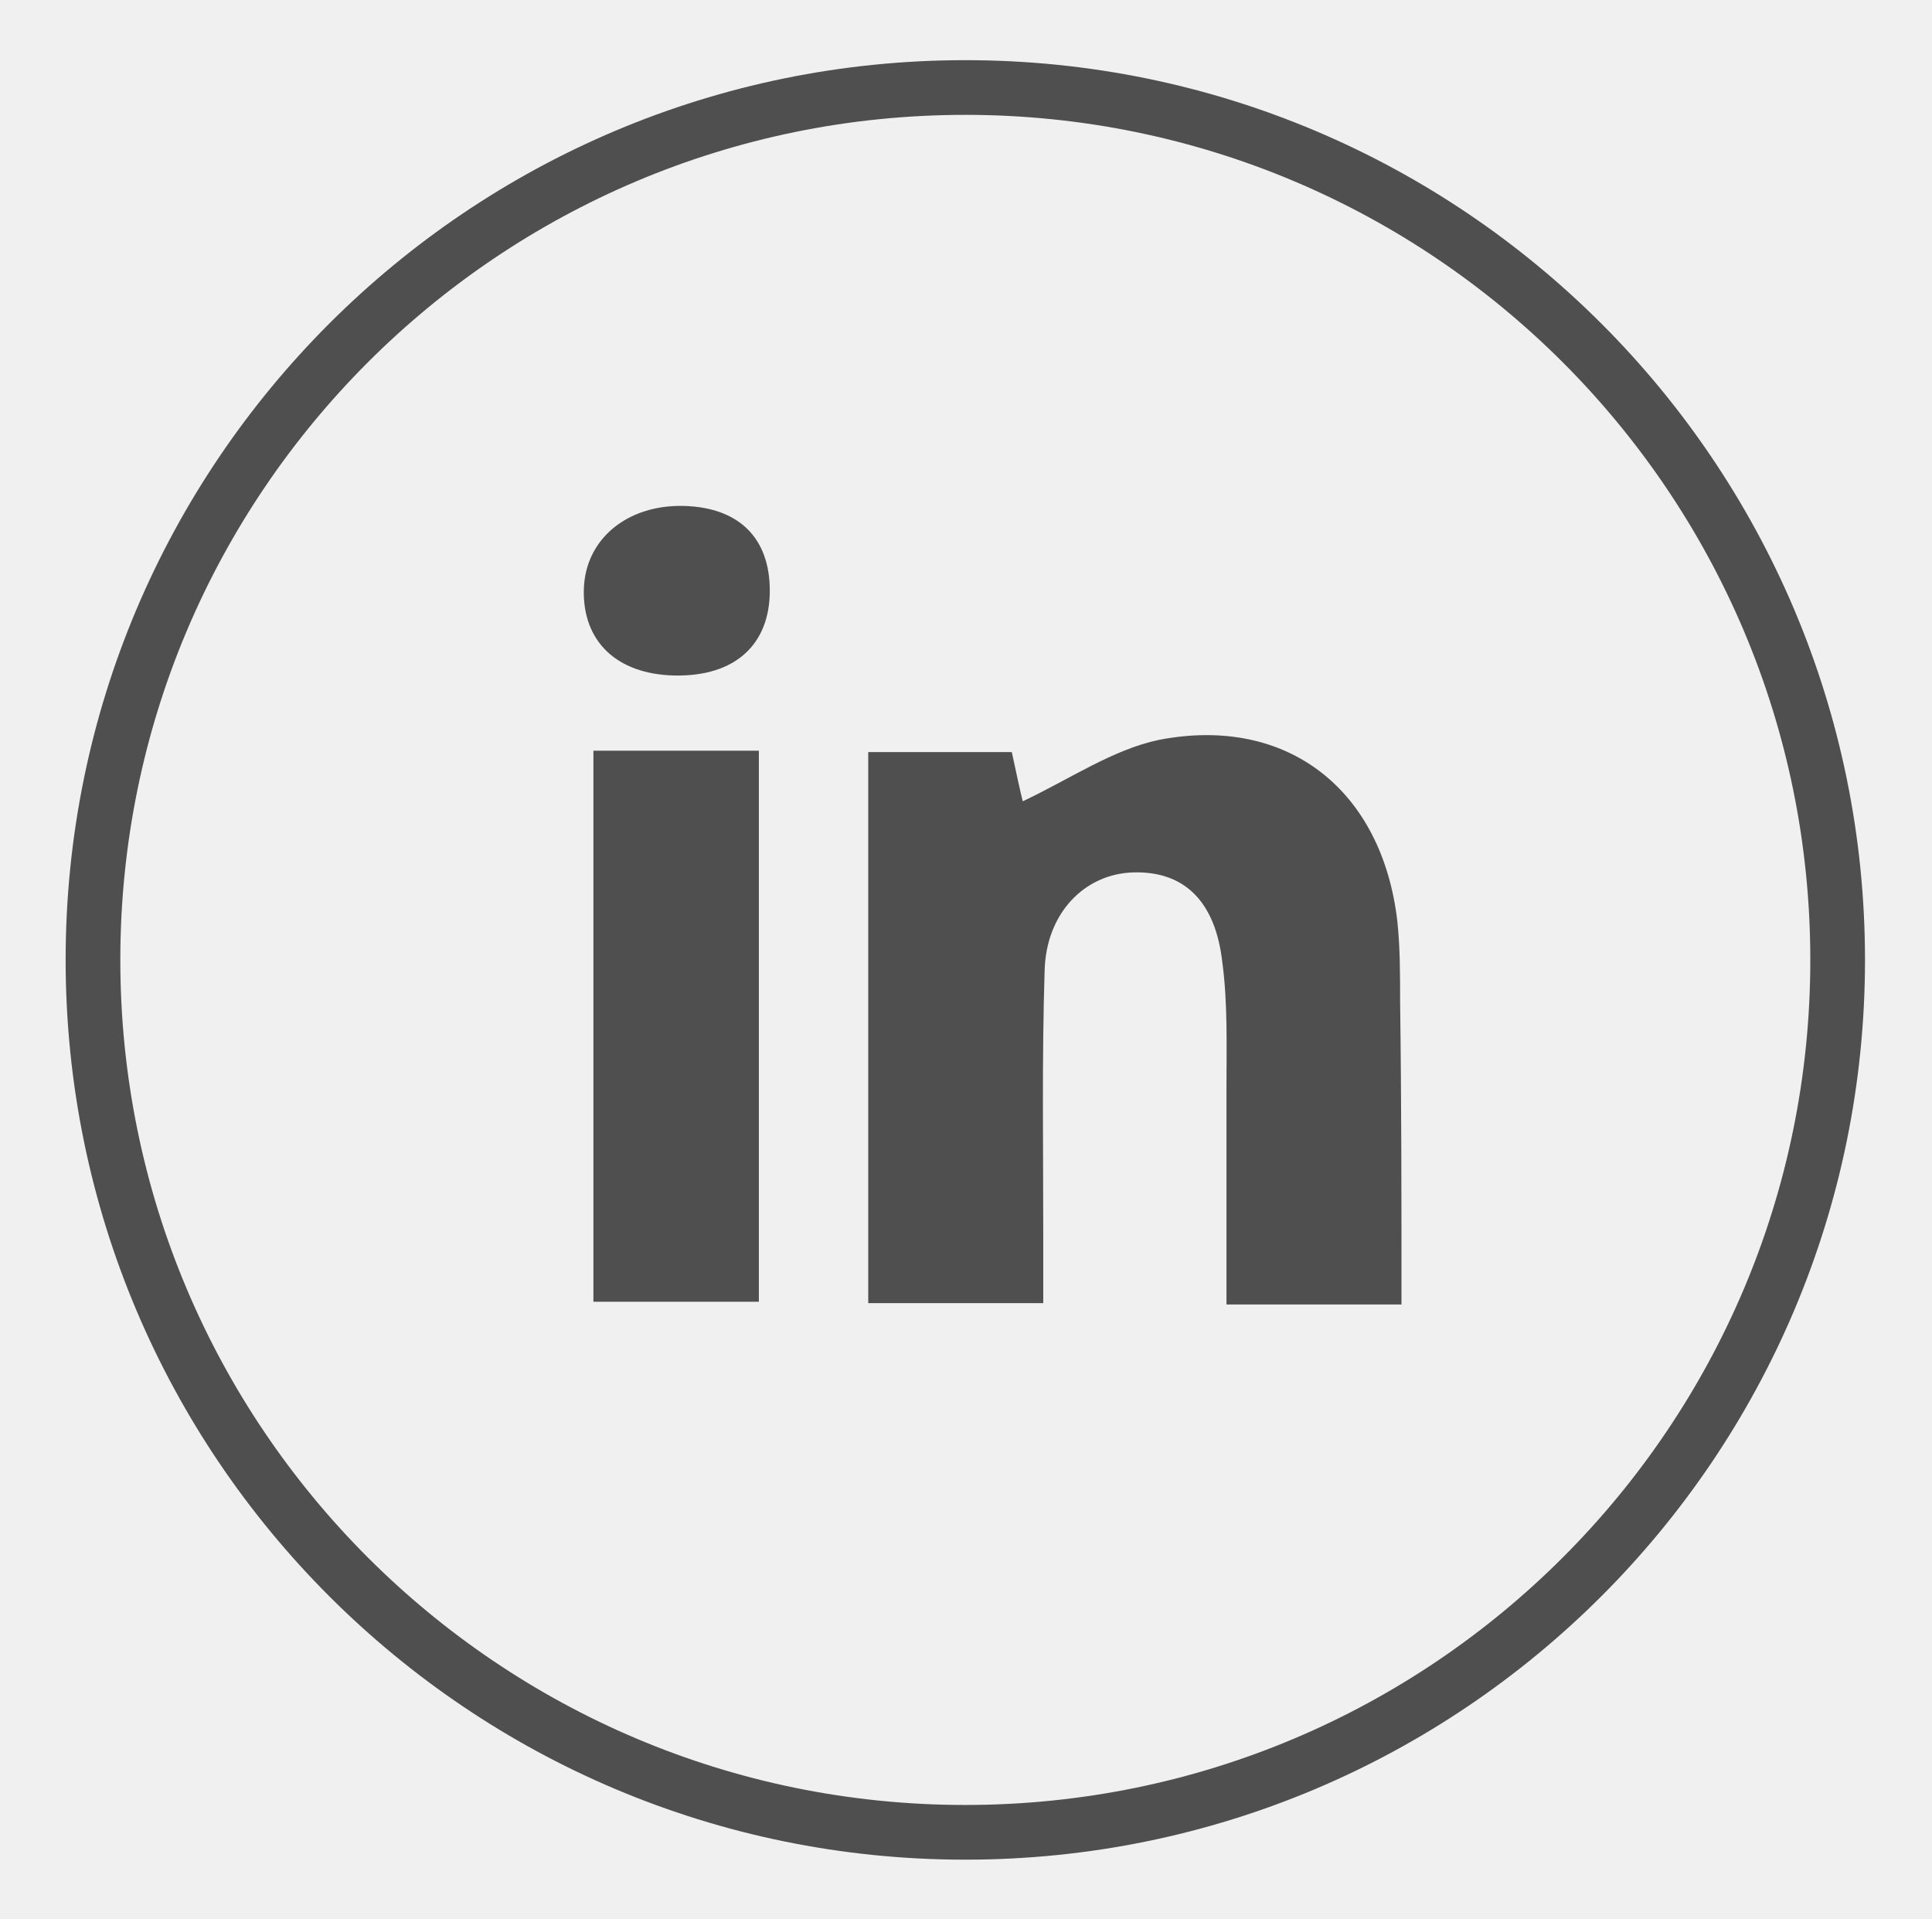
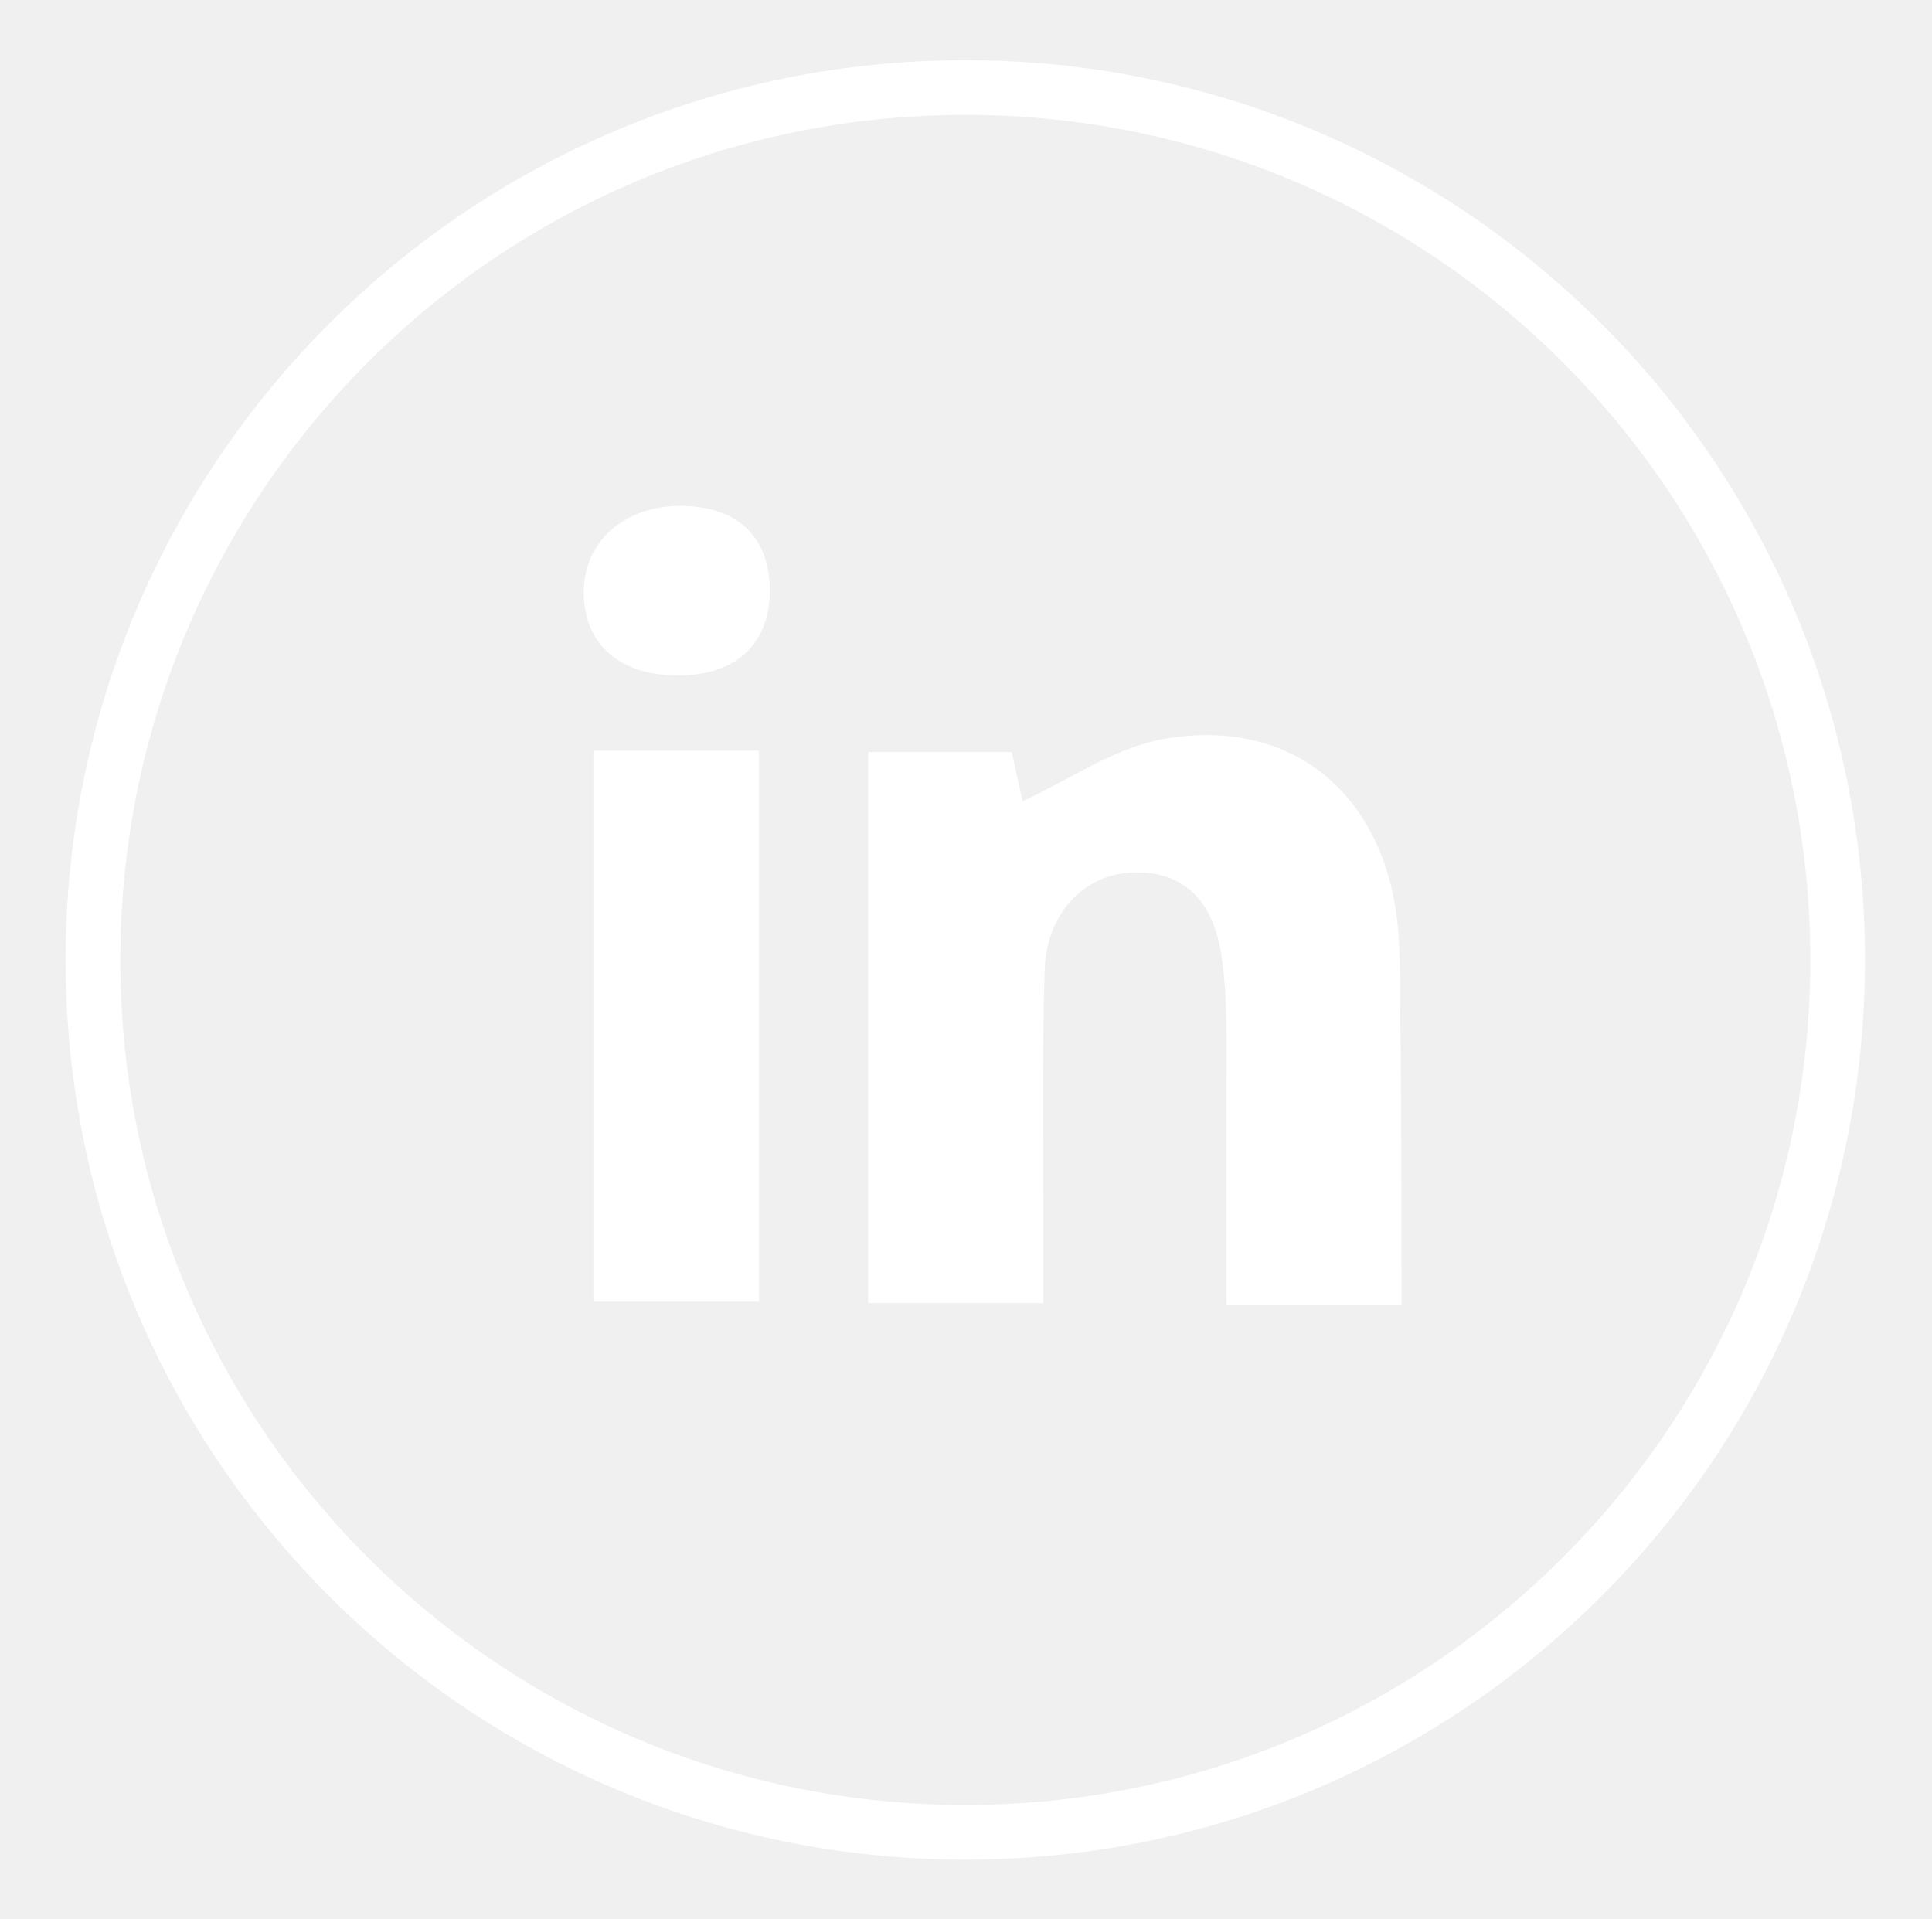
- <svg xmlns="http://www.w3.org/2000/svg" version="1.1" id="Layer_1" x="0px" y="0px" viewBox="-234 326.7 141.3 140.3" style="enable-background:new -234 326.7 141.3 140.3;" xml:space="preserve">
+ <svg xmlns="http://www.w3.org/2000/svg" version="1.1" id="Layer_1" x="0px" y="0px" viewBox="0 0 141.3 140.3" style="enable-background:new 0 0 141.3 140.3;" xml:space="preserve">
  <style type="text/css">
- 	.st0{fill:none;stroke:#4F4F4F;stroke-width:4;stroke-miterlimit:10;}
- 	.st1{fill:#4F4F4F;}
+ 	.st0{fill:none;stroke:#FFFFFF;stroke-width:4;stroke-miterlimit:10;}
+ 	.st1{fill:#FFFFFF;}
</style>
-   <circle class="st0" cx="-163.4" cy="396.9" r="63.8" />
+   <circle class="st0" cx="70.6" cy="70.2" r="63.8" />
  <g id="RLFFoq.tif">
    <g>
-       <path class="st1" d="M-131.5,422.1c-4.4,0-8.3,0-12.8,0c0-5.3,0-10.5,0-15.8c0-3.1,0.1-6.2-0.3-9.2c-0.5-4.5-2.8-6.7-6.5-6.6    c-3.6,0.1-6.4,3-6.5,7.2c-0.2,6.4-0.1,12.8-0.1,19.2c0,1.6,0,3.2,0,5.1c-4.3,0-8.4,0-12.8,0c0-13.4,0-26.7,0-40.3    c3.4,0,6.9,0,10.5,0c0.3,1.4,0.6,2.8,0.8,3.6c3.4-1.6,6.6-3.8,10-4.5c9.4-1.8,16.3,3.7,17.4,13.3c0.2,1.9,0.2,3.9,0.2,5.9    C-131.5,407.3-131.5,414.5-131.5,422.1z" />
-       <path class="st1" d="M-190.6,381.6c4,0,7.9,0,12.1,0c0,13.4,0,26.7,0,40.3c-3.9,0-7.8,0-12.1,0    C-190.6,408.7-190.6,395.4-190.6,381.6z" />
-       <path class="st1" d="M-184.7,376.1c-4.2-0.1-6.7-2.5-6.6-6.3c0.1-3.7,3.2-6.2,7.3-6.1c4,0.1,6.3,2.3,6.3,6.2    C-177.7,373.8-180.2,376.2-184.7,376.1z" />
+       <path class="st1" d="M102.5,95.4c-4.4,0-8.3,0-12.8,0c0-5.3,0-10.5,0-15.8c0-3.1,0.1-6.2-0.3-9.2c-0.5-4.5-2.8-6.7-6.5-6.6    c-3.6,0.1-6.4,3-6.5,7.2c-0.2,6.4-0.1,12.8-0.1,19.2c0,1.6,0,3.2,0,5.1c-4.3,0-8.4,0-12.8,0c0-13.4,0-26.7,0-40.3    c3.4,0,6.9,0,10.5,0c0.3,1.4,0.6,2.8,0.8,3.6c3.4-1.6,6.6-3.8,10-4.5c9.4-1.8,16.3,3.7,17.4,13.3c0.2,1.9,0.2,3.9,0.2,5.9    C102.5,80.6,102.5,87.8,102.5,95.4z" />
+       <path class="st1" d="M43.4,54.9c4,0,7.9,0,12.1,0c0,13.4,0,26.7,0,40.3c-3.9,0-7.8,0-12.1,0C43.4,82,43.4,68.7,43.4,54.9z" />
+       <path class="st1" d="M49.3,49.4c-4.2-0.1-6.7-2.5-6.6-6.3c0.1-3.7,3.2-6.2,7.3-6.1c4,0.1,6.3,2.3,6.3,6.2    C56.3,47.1,53.8,49.5,49.3,49.4z" />
    </g>
  </g>
</svg>
